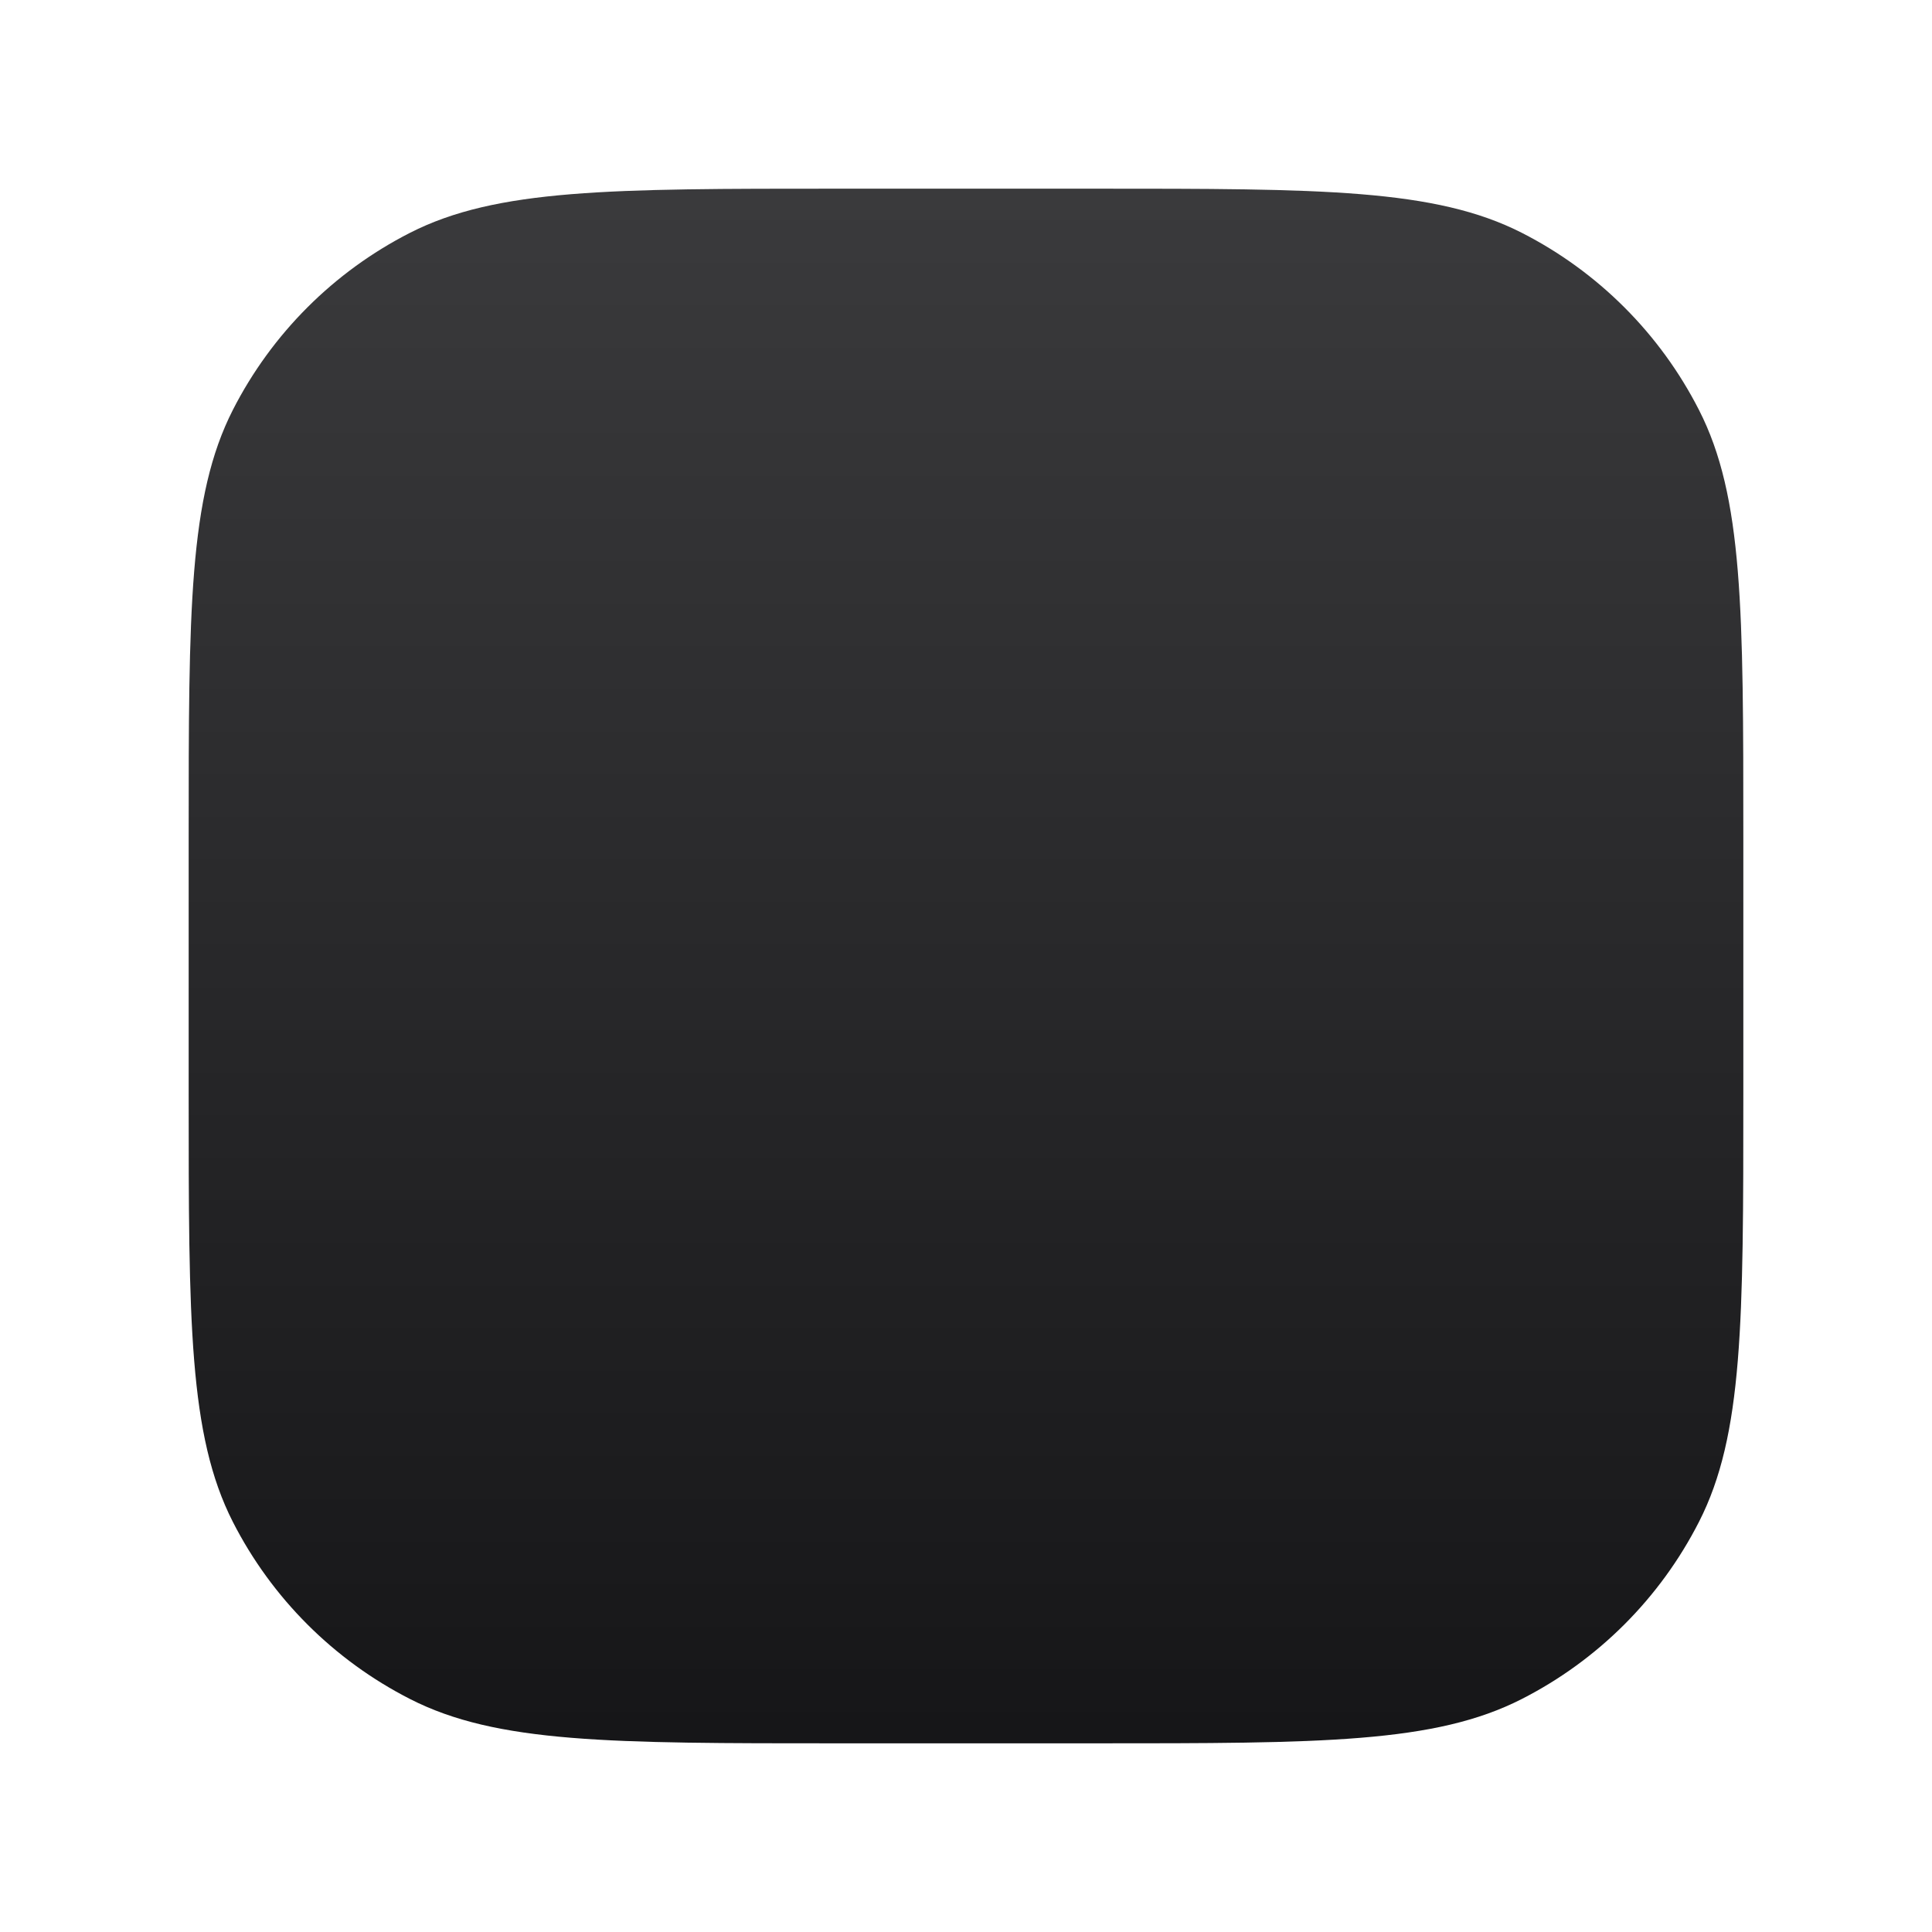
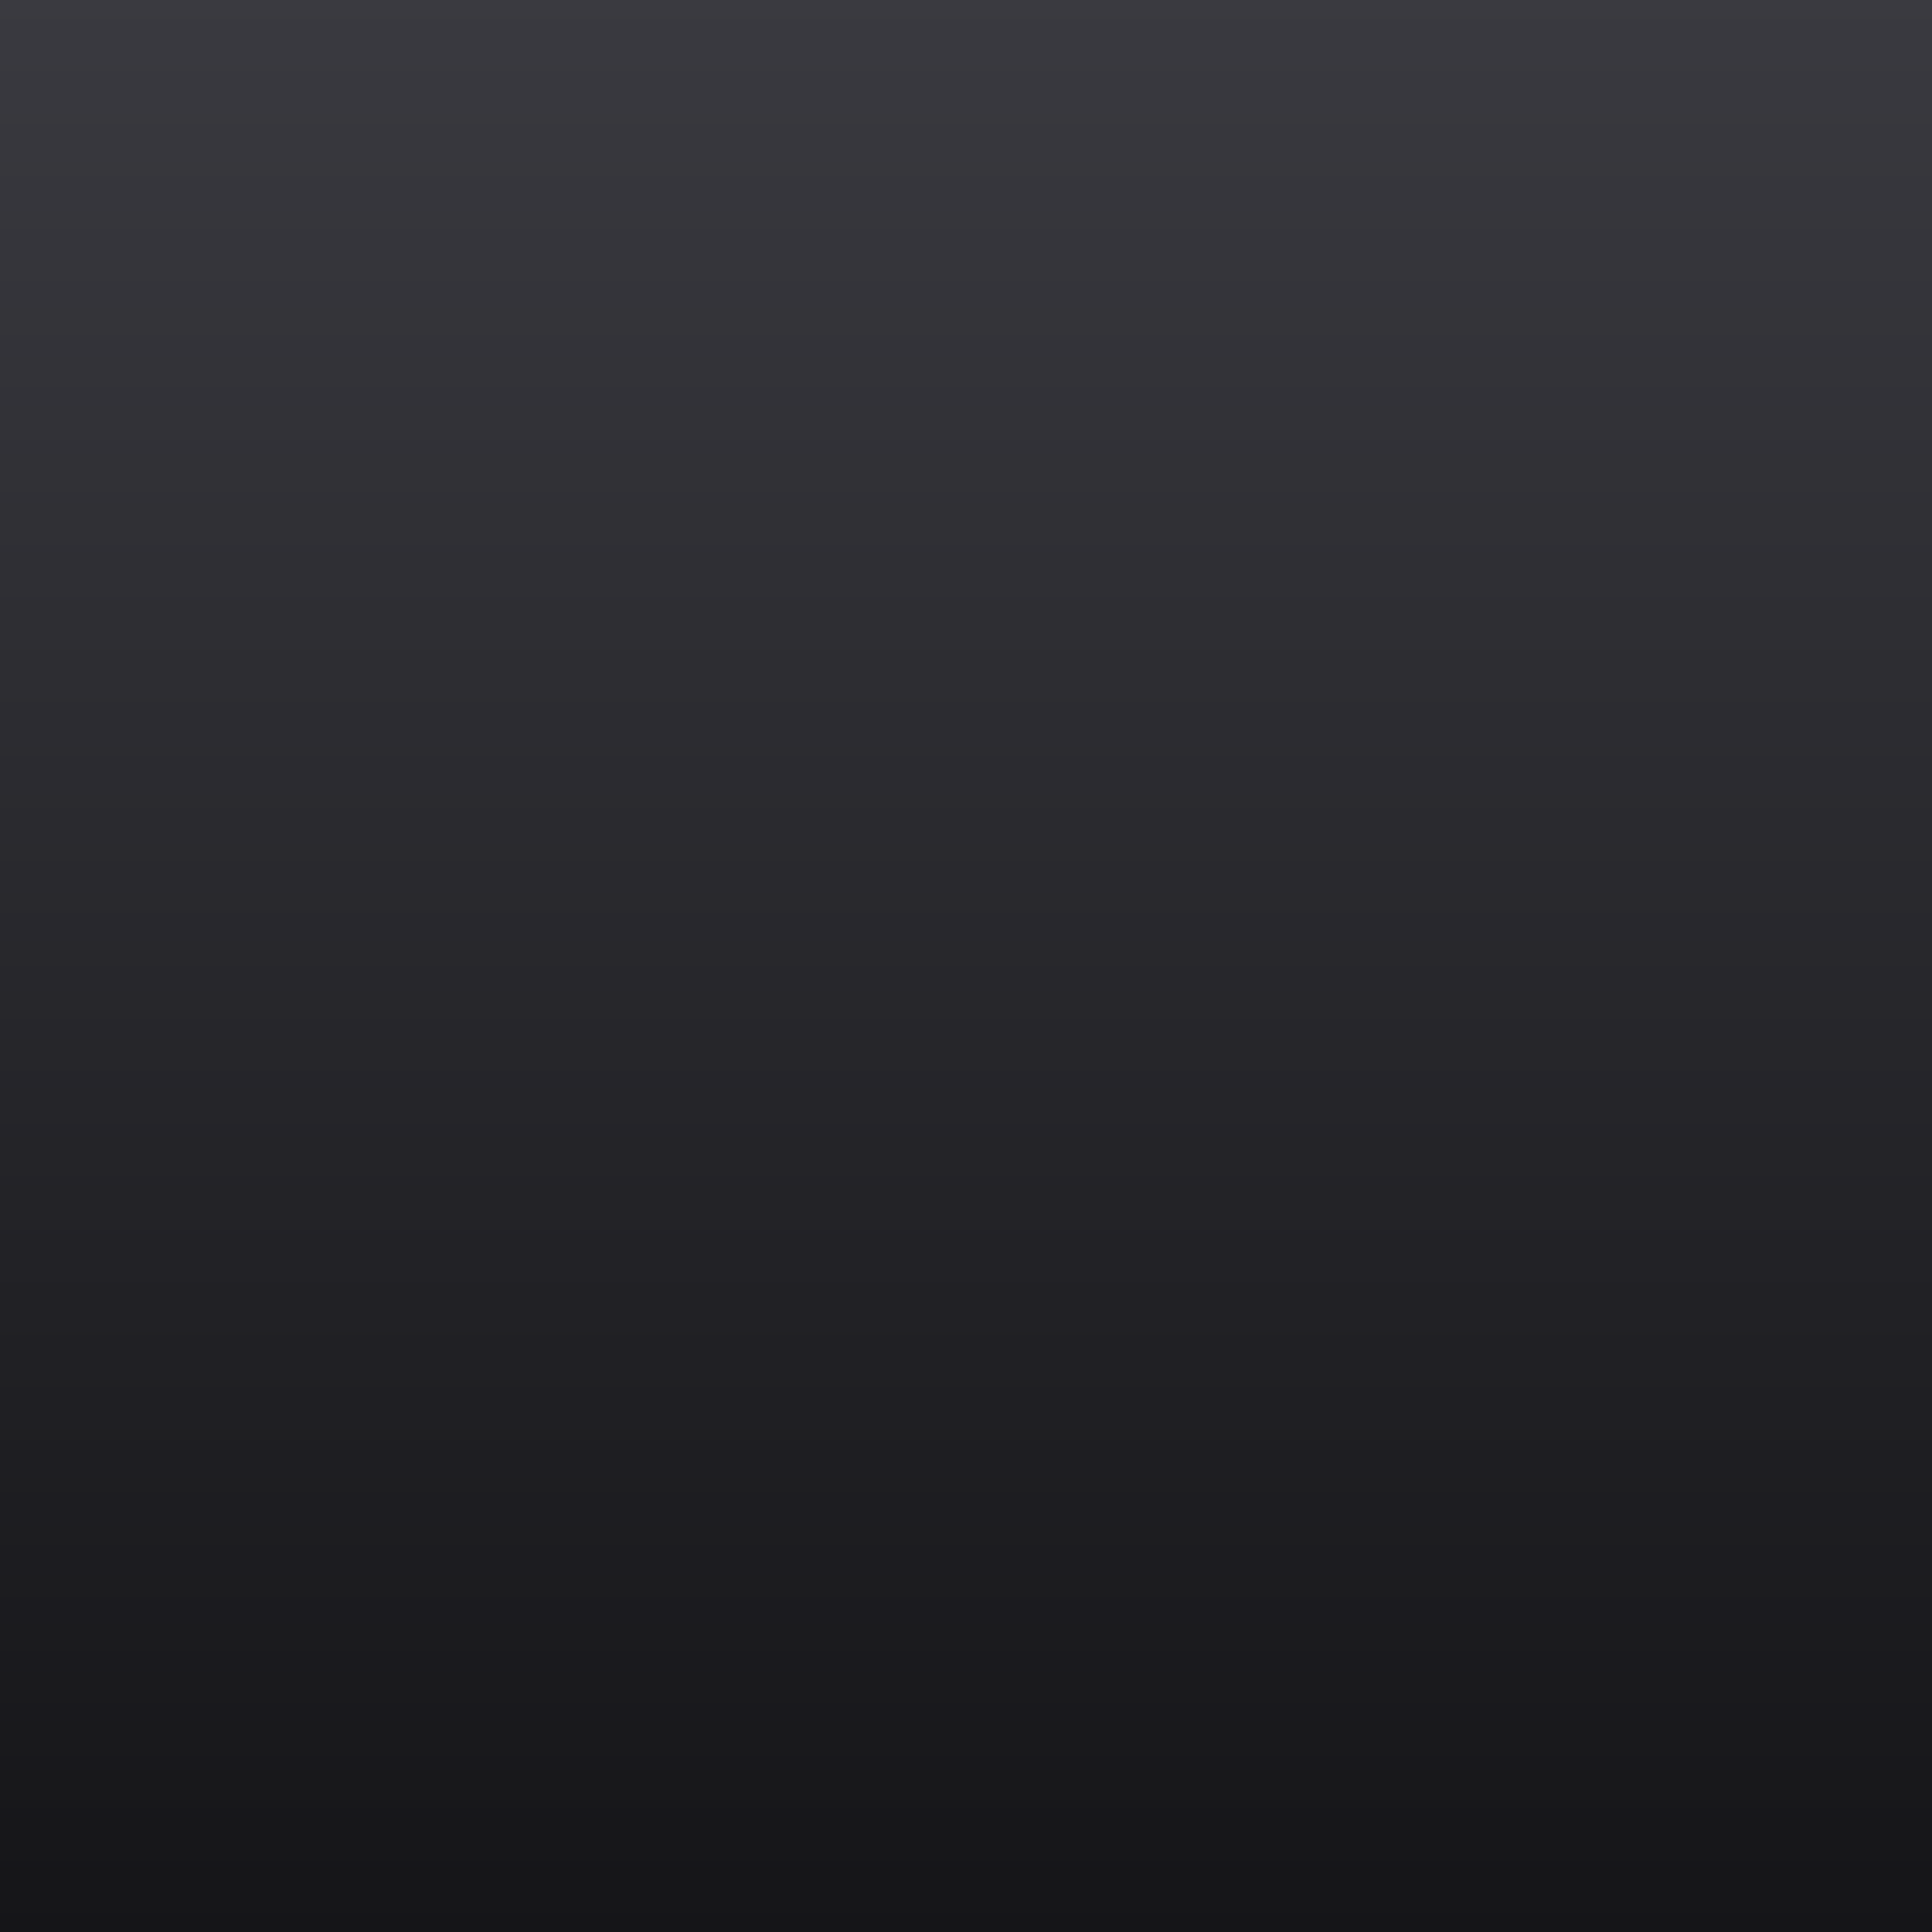
- <svg xmlns="http://www.w3.org/2000/svg" xmlns:xlink="http://www.w3.org/1999/xlink" width="1024px" height="1024px" viewBox="0 0 1024 1024" version="1.1">
+ <svg xmlns="http://www.w3.org/2000/svg" width="1024" height="1024" viewBox="0 0 1024 1024">
  <defs>
-     <path d="M806.6,123.4 C847,144 879.9,176.9 900.5,217.3 C924,263.3 924,323.5 924,444 L924,580 C924,700.4 924,760.6 900.5,806.6 C879.9,847 847,879.9 806.6,900.5 C760.6,924 700.4,924 580,924 L444,924 C323.5,924 263.3,924 217.3,900.5 C176.9,879.9 144,847 123.4,806.6 C100,760.6 100,700.4 100,580 L100,444 C100,323.5 100,263.3 123.4,217.3 C144,176.9 176.9,144 217.3,123.4 C263.3,100 323.5,100 444,100 L580,100 C700.4,100 760.6,100 806.6,123.4 Z" id="path-1" />
-     <linearGradient x1="0%" y1="0%" x2="0%" y2="100%" id="linearGradient-2">
-       <stop stop-color="#3A3A3C" offset="0%" />
-       <stop stop-color="#161618" offset="100%" />
+     <linearGradient id="g" x1="0" y1="0" x2="0" y2="1">
+       <stop offset="0" stop-color="#3a3a40" stop-opacity="1" />
+       <stop offset="1" stop-color="#151518" stop-opacity="1" />
    </linearGradient>
  </defs>
-   <g id="Photo-Viewer-/-Dark" stroke="none" fill="none" xlink:href="#path-1" fill-rule="evenodd">
-     <g id="Background" fill="url(#linearGradient-2)">
-       <path d="M444,100 L580,100 C700.4,100 760.6,100 806.6,123.4 C847,144 879.9,176.9 900.5,217.3 C924,263.3 924,323.5 924,444 L924,580 C924,700.4 924,760.6 900.5,806.6 C879.9,847 847,879.9 806.6,900.5 C760.6,924 700.4,924 580,924 L444,924 C323.5,924 263.3,924 217.3,900.5 C176.9,879.9 144,847 123.4,806.6 C100,760.6 100,700.4 100,580 L100,444 C100,323.5 100,263.3 123.4,217.3 C144,176.9 176.9,144 217.3,123.4 C263.3,100 323.5,100 444,100 Z" id="Path" />
-     </g>
-   </g>
+   <rect width="1024" height="1024" fill="url(#g)" />
</svg>
